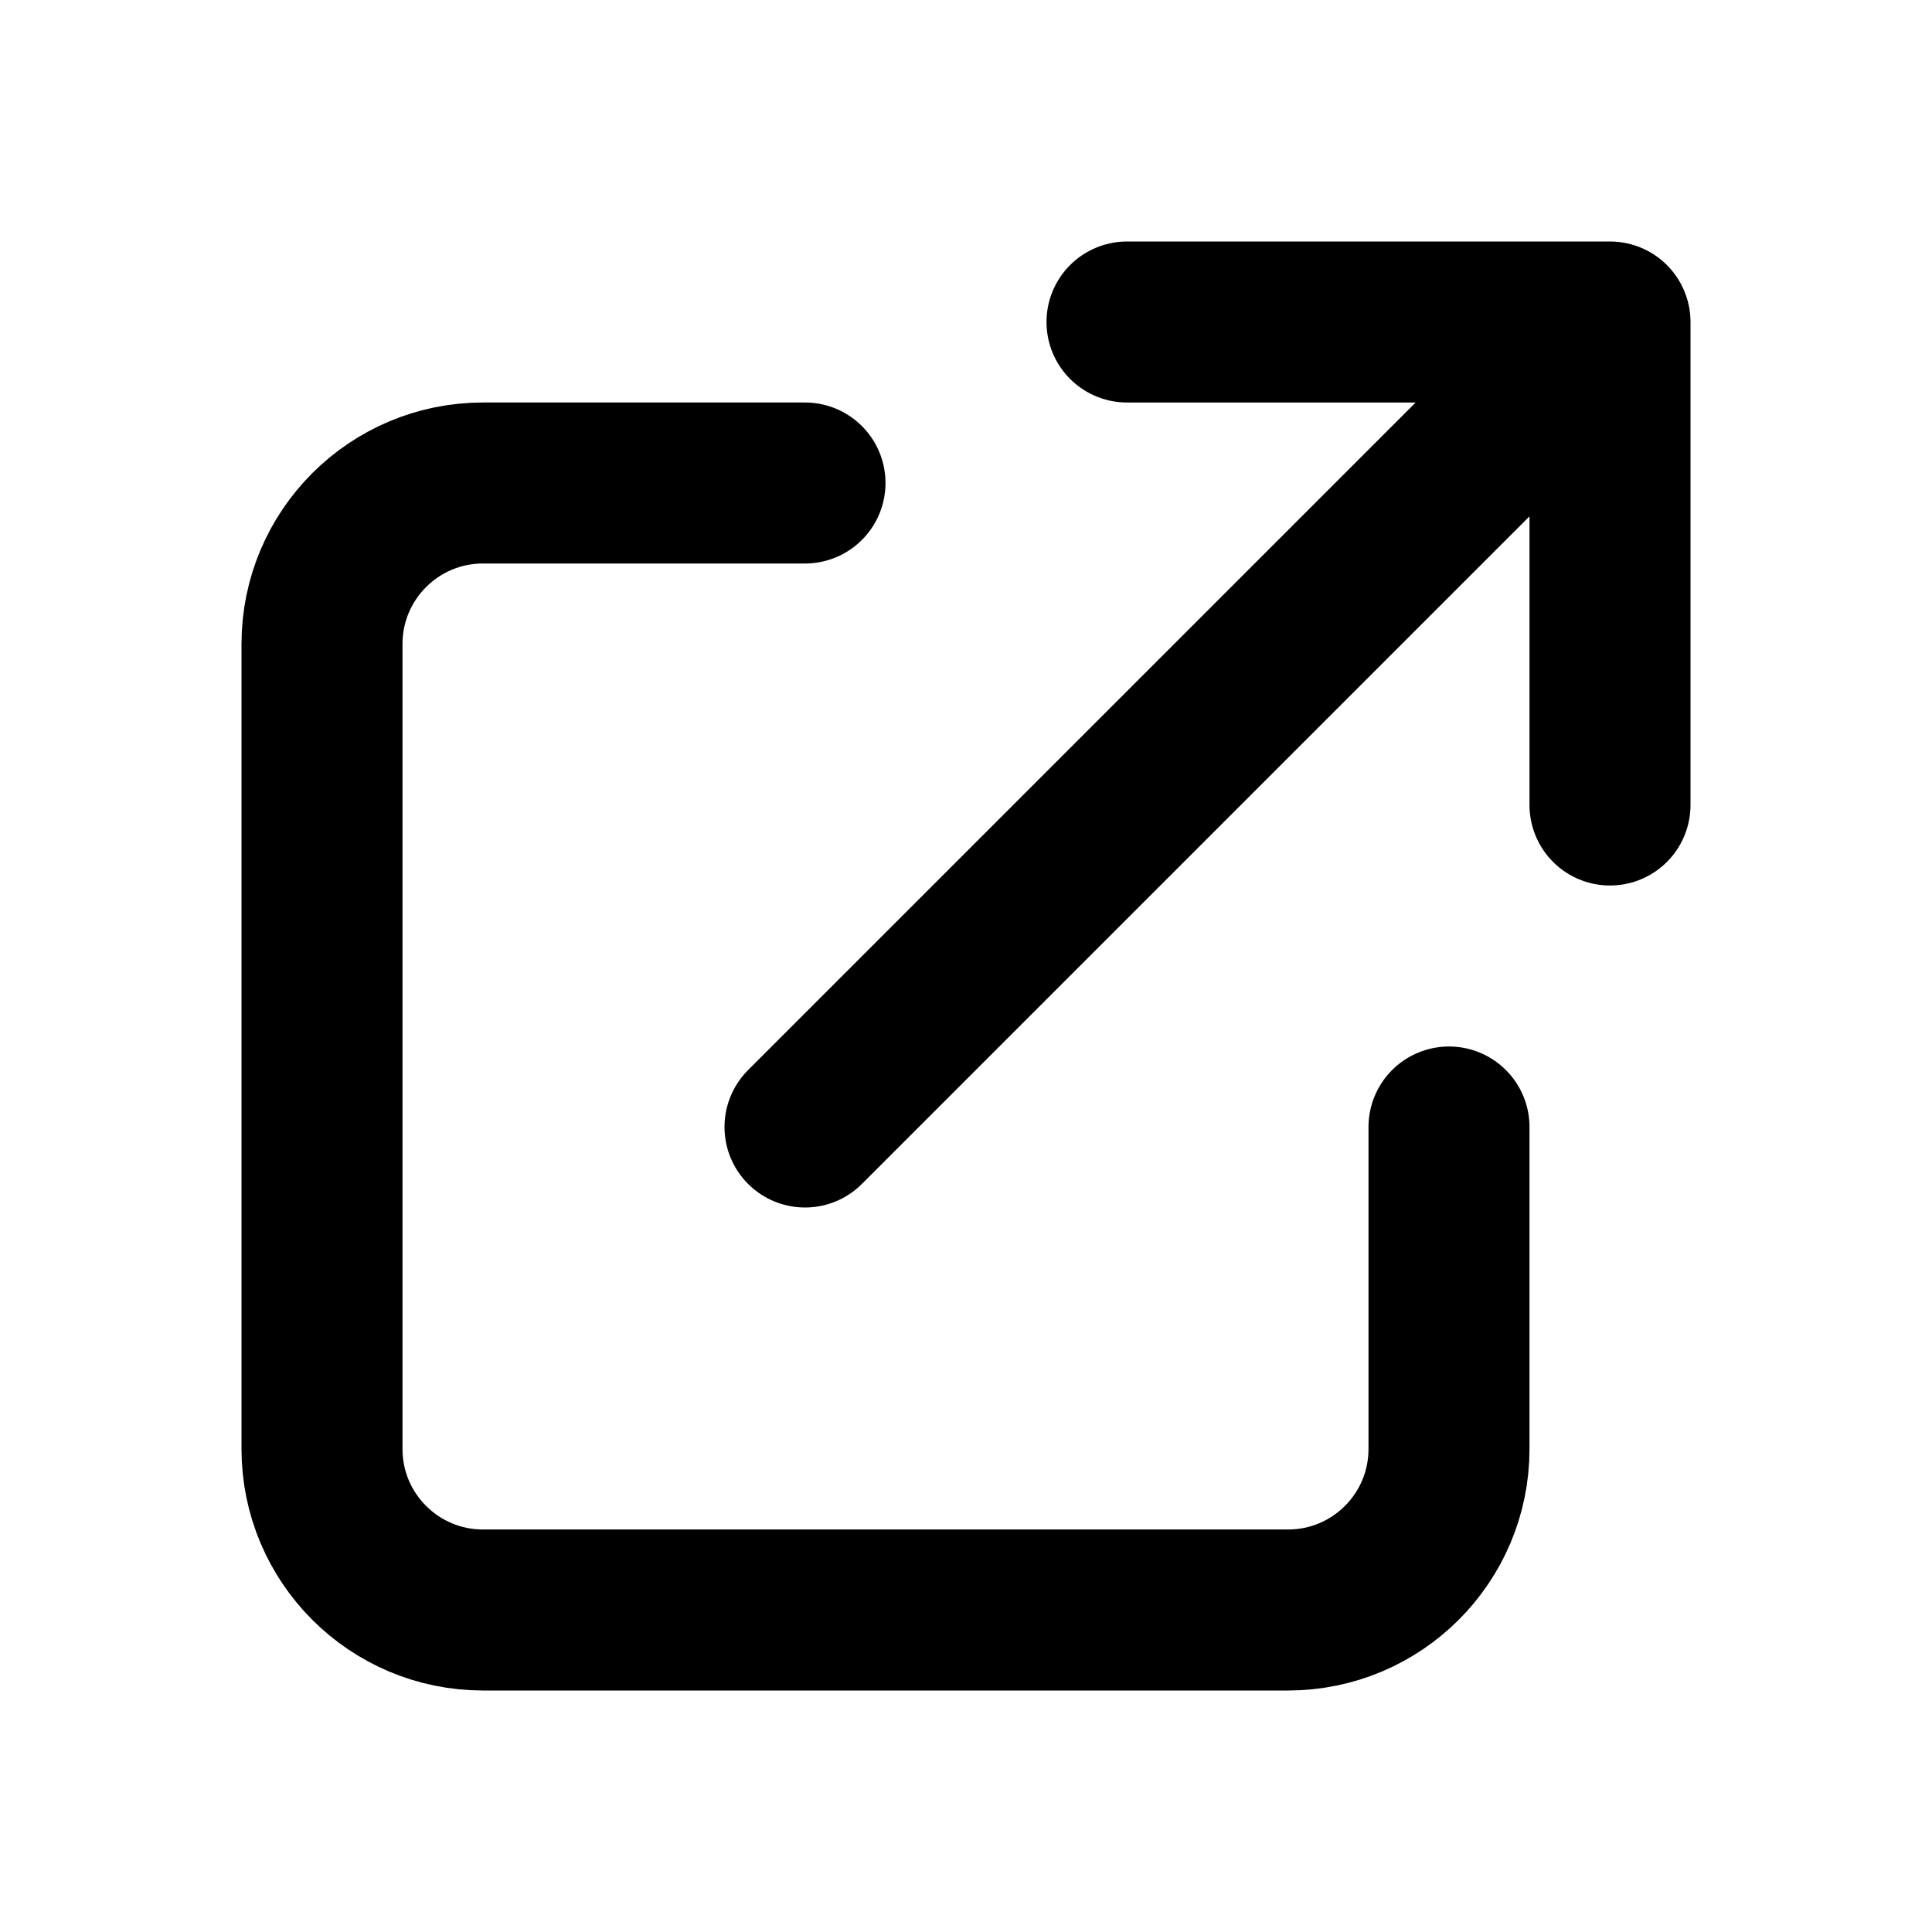
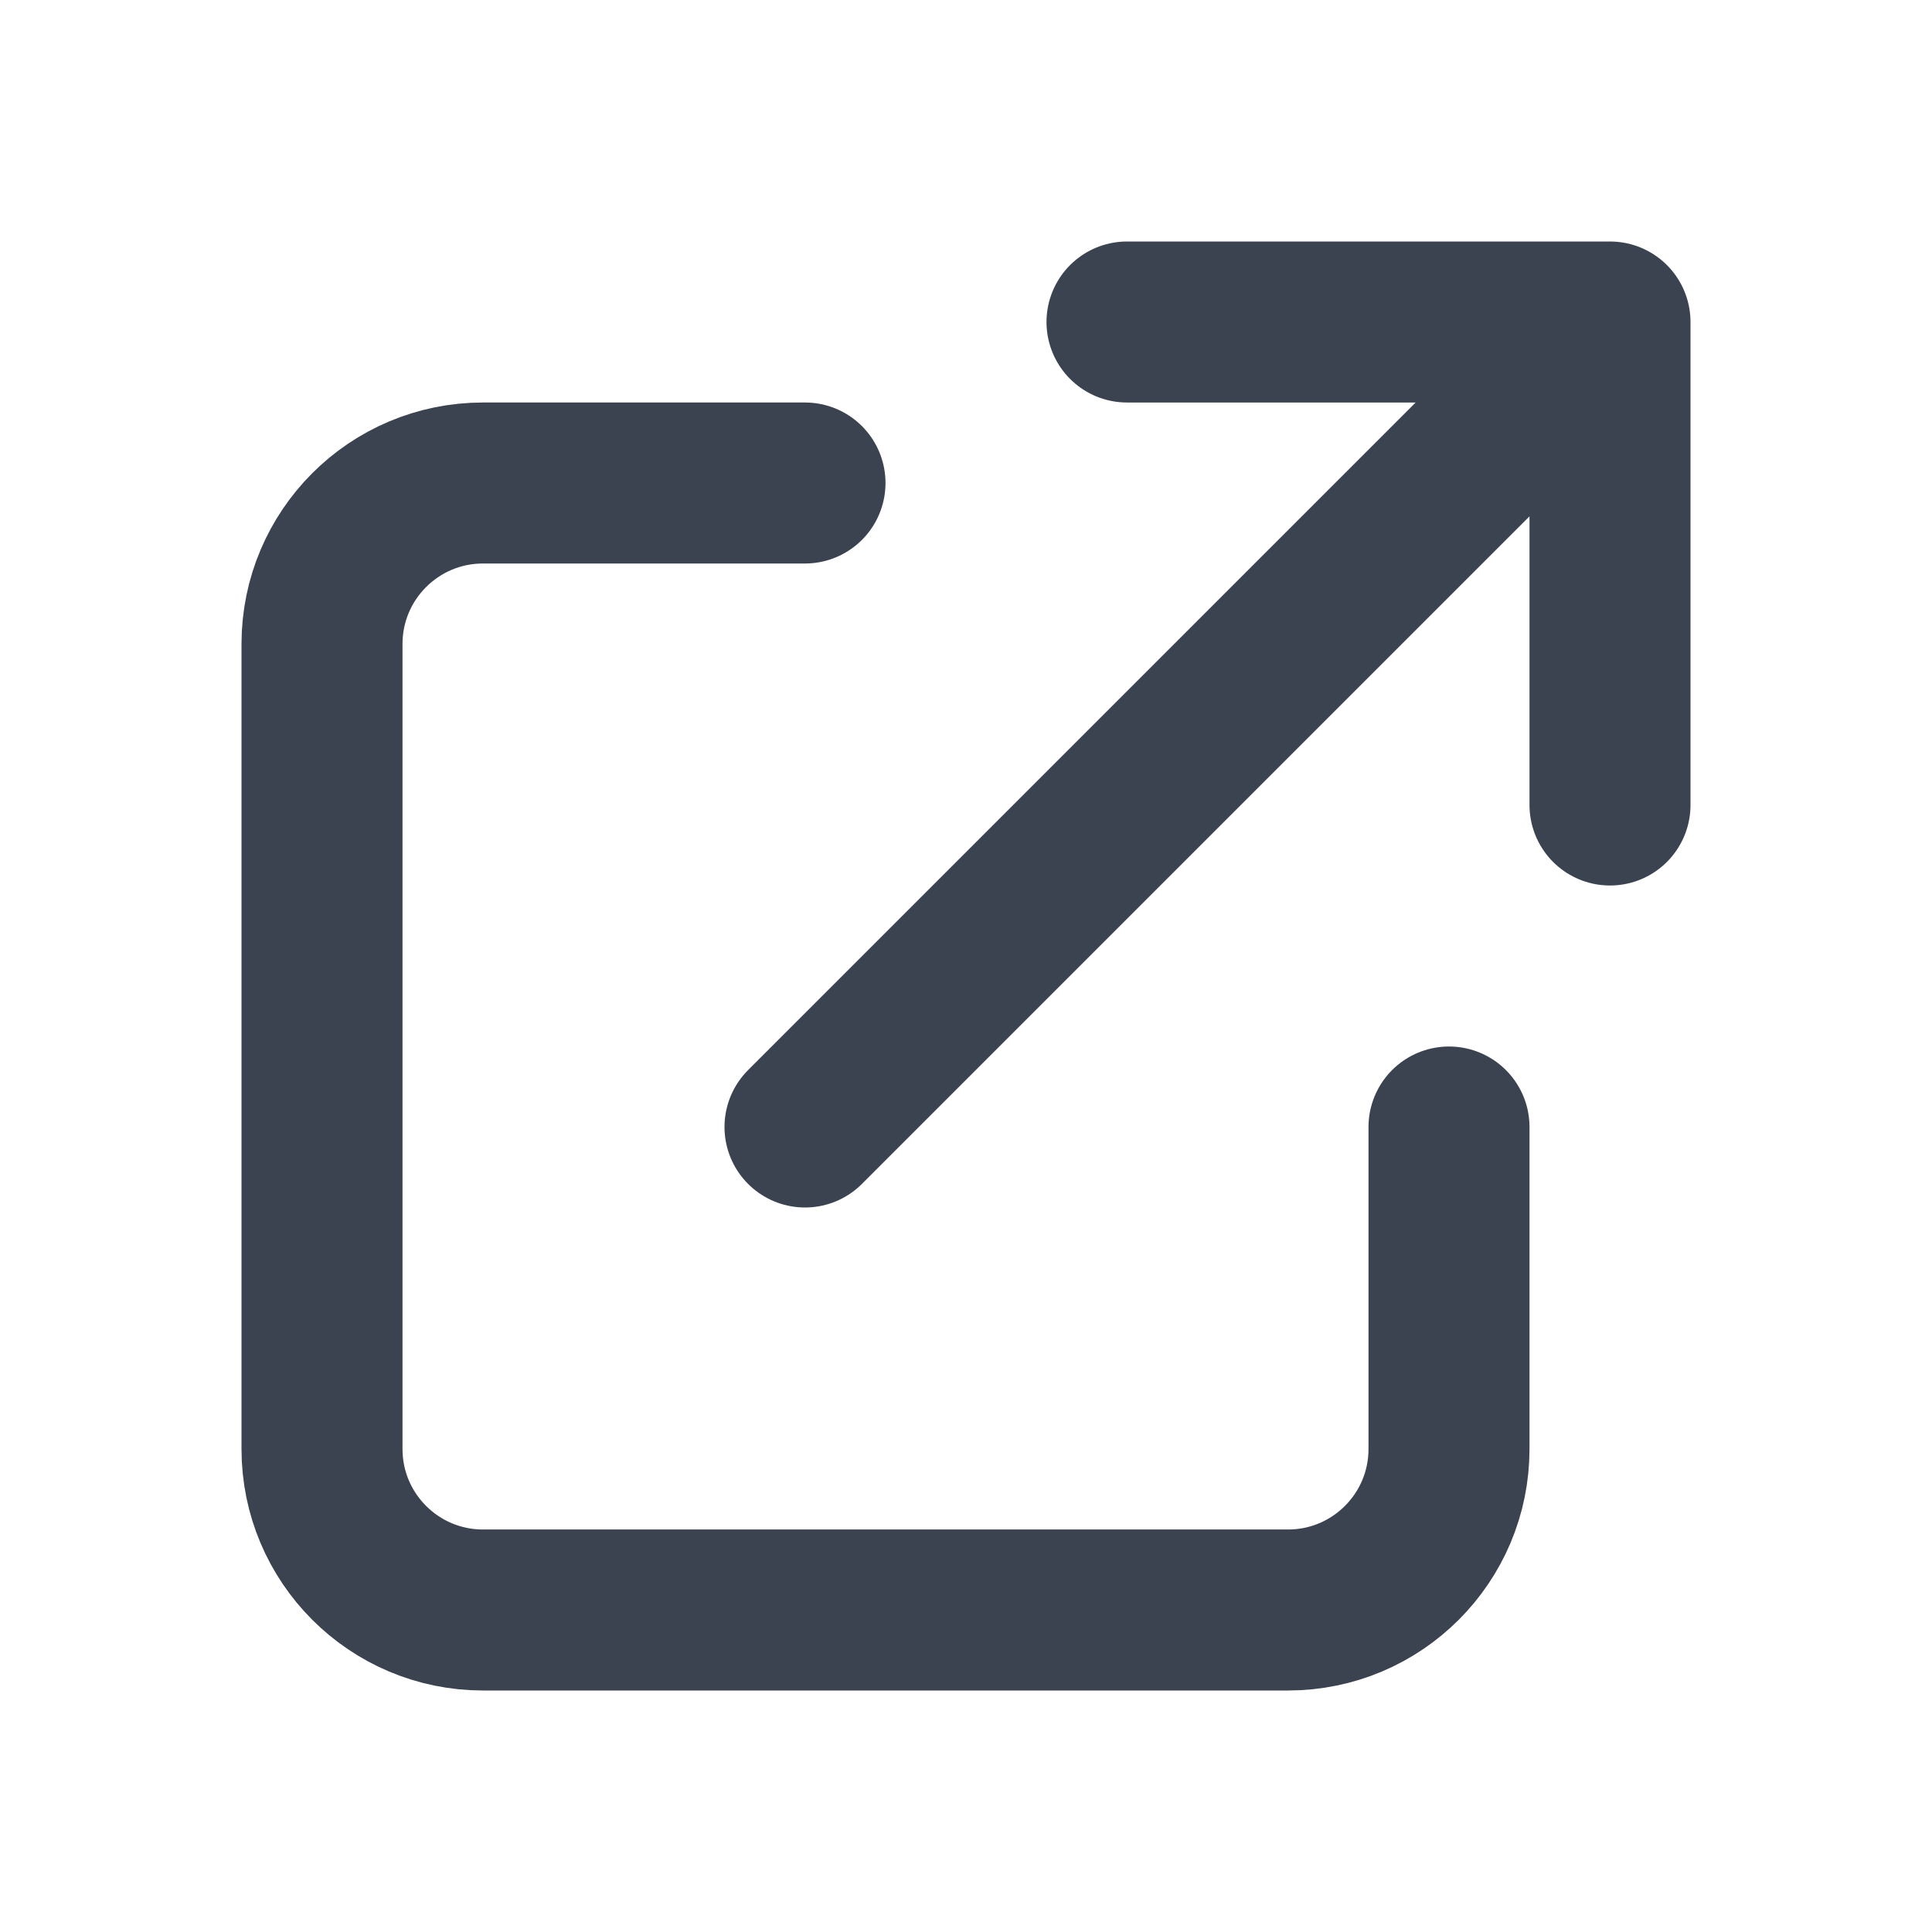
- <svg xmlns="http://www.w3.org/2000/svg" class="w-6 h-6" fill="none" stroke="currentColor" viewBox="0 0 24 24">
+ <svg xmlns="http://www.w3.org/2000/svg" class="w-6 h-6" fill="none" stroke="#3b4351" viewBox="0 0 24 24">
  <path stroke-linecap="round" stroke-linejoin="round" stroke-width="2" d="M10 6H6a2 2 0 00-2 2v10a2 2 0 002 2h10a2 2 0 002-2v-4M14 4h6m0 0v6m0-6L10 14" />
</svg>
